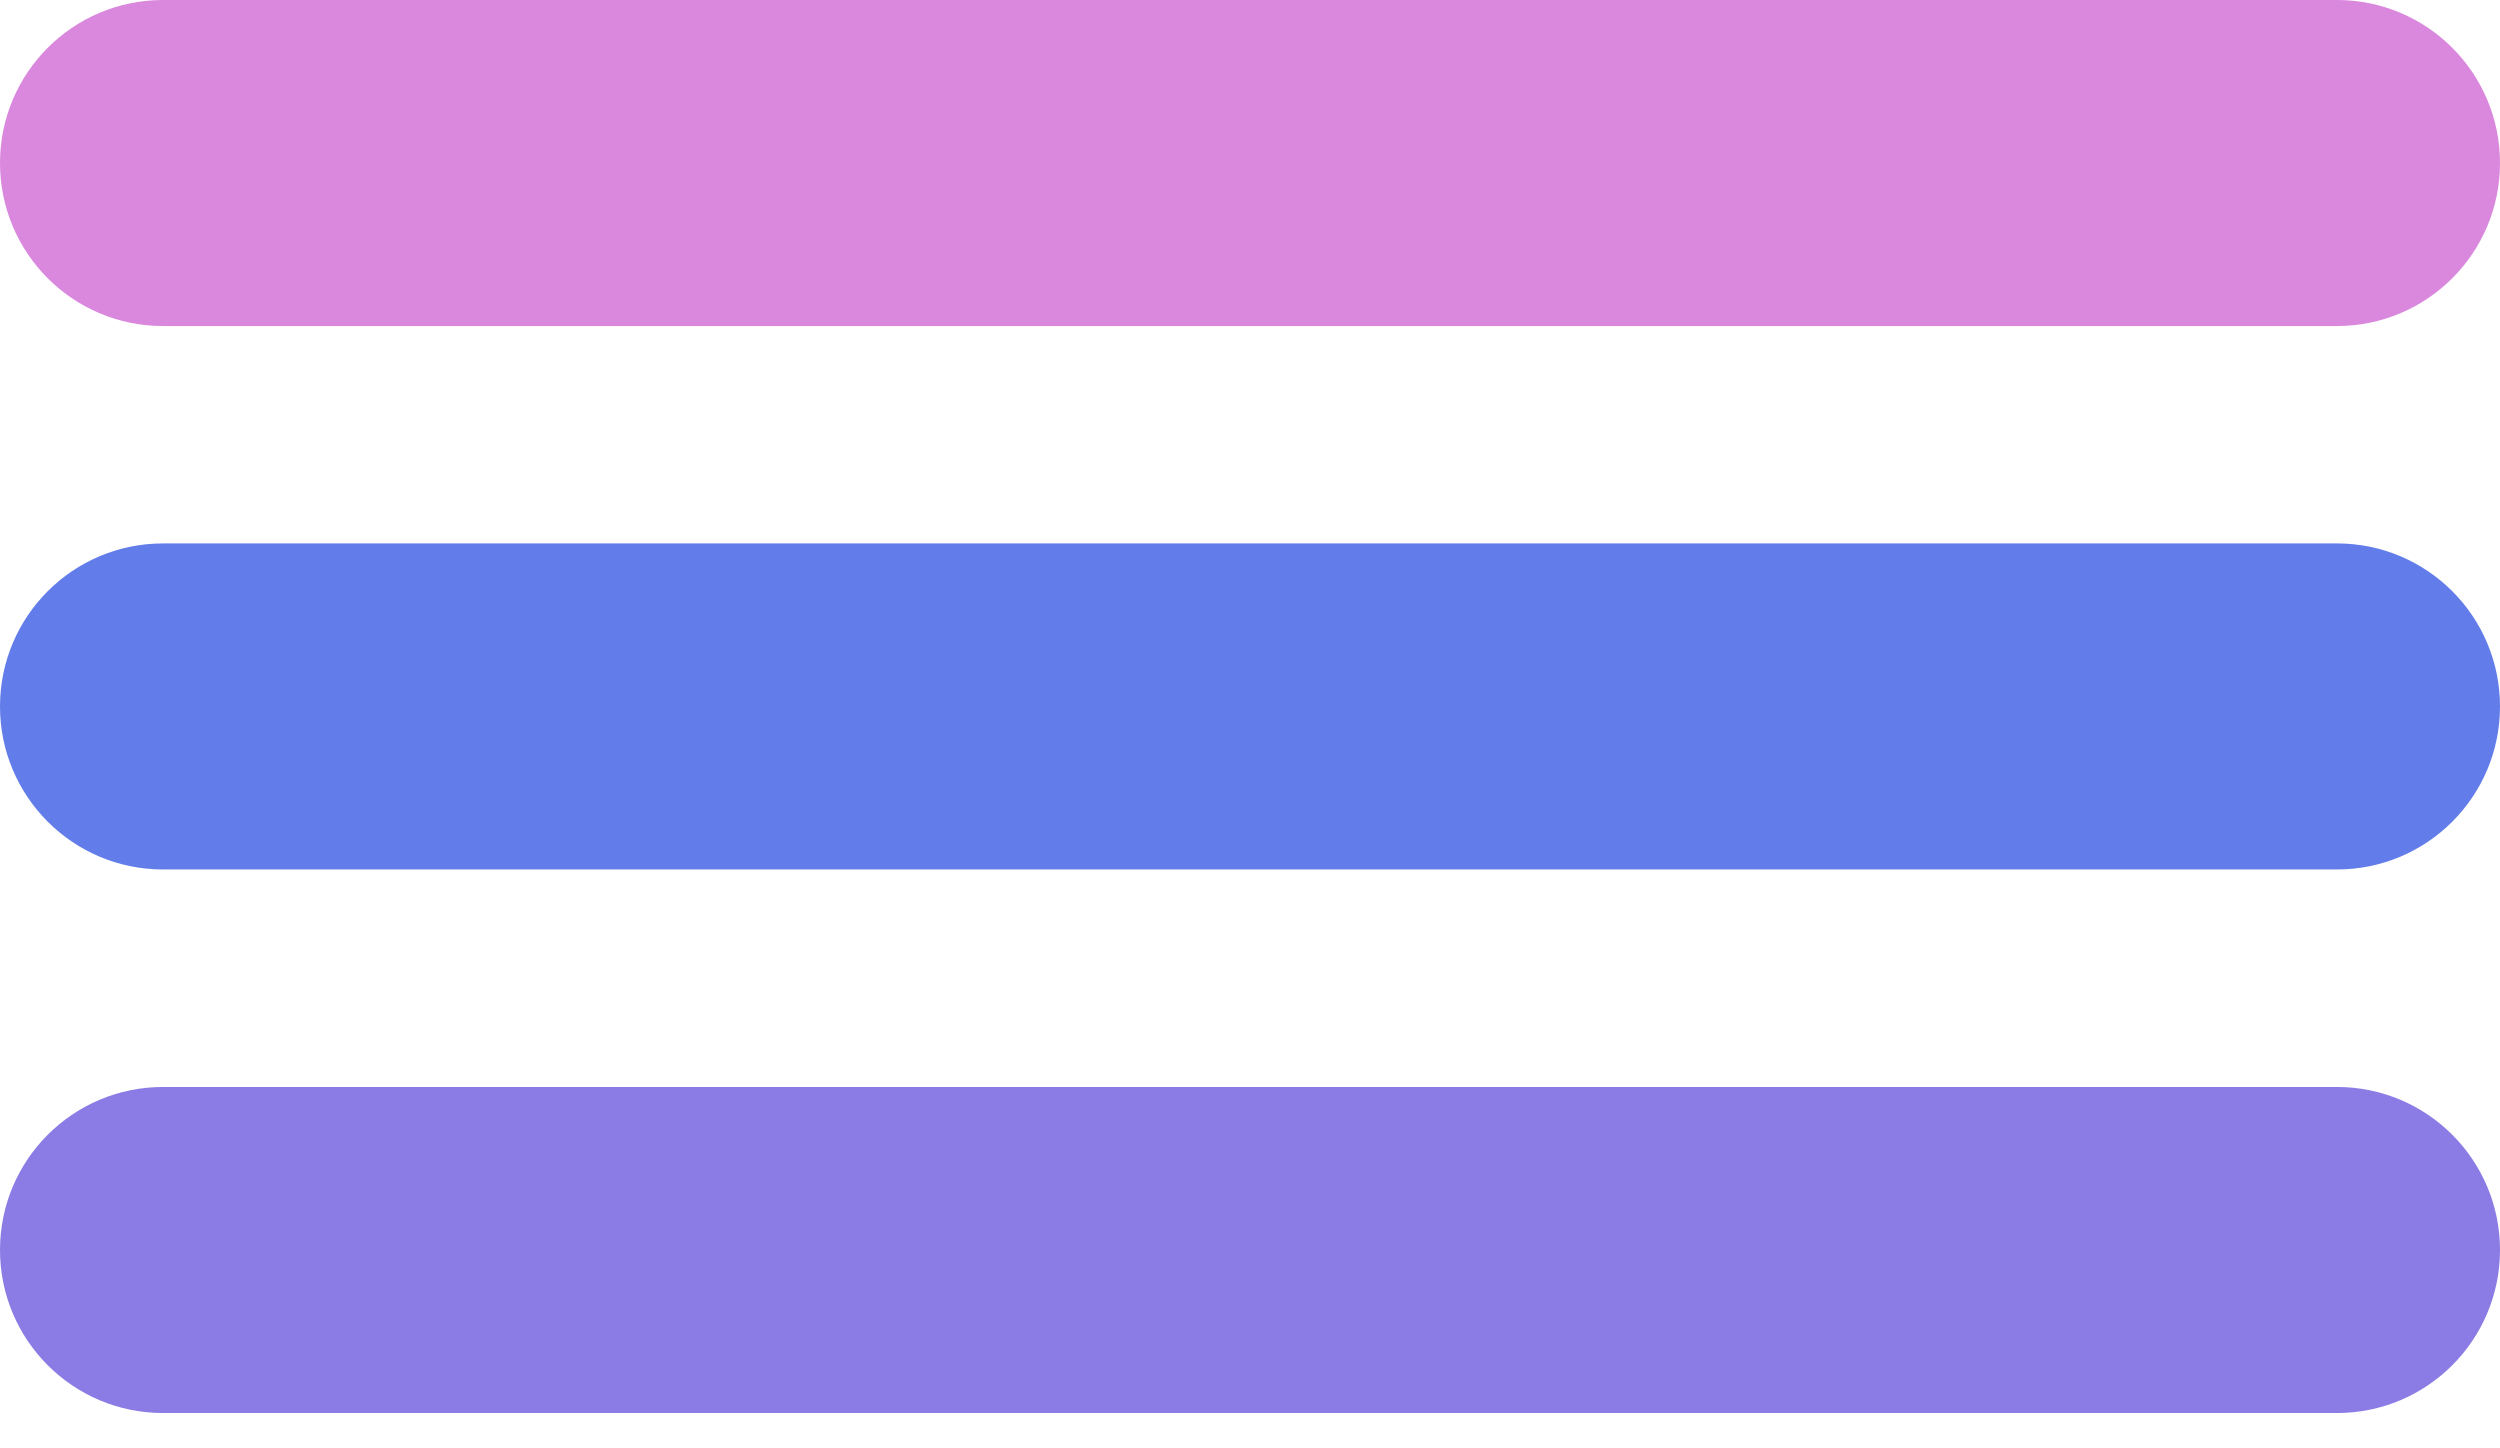
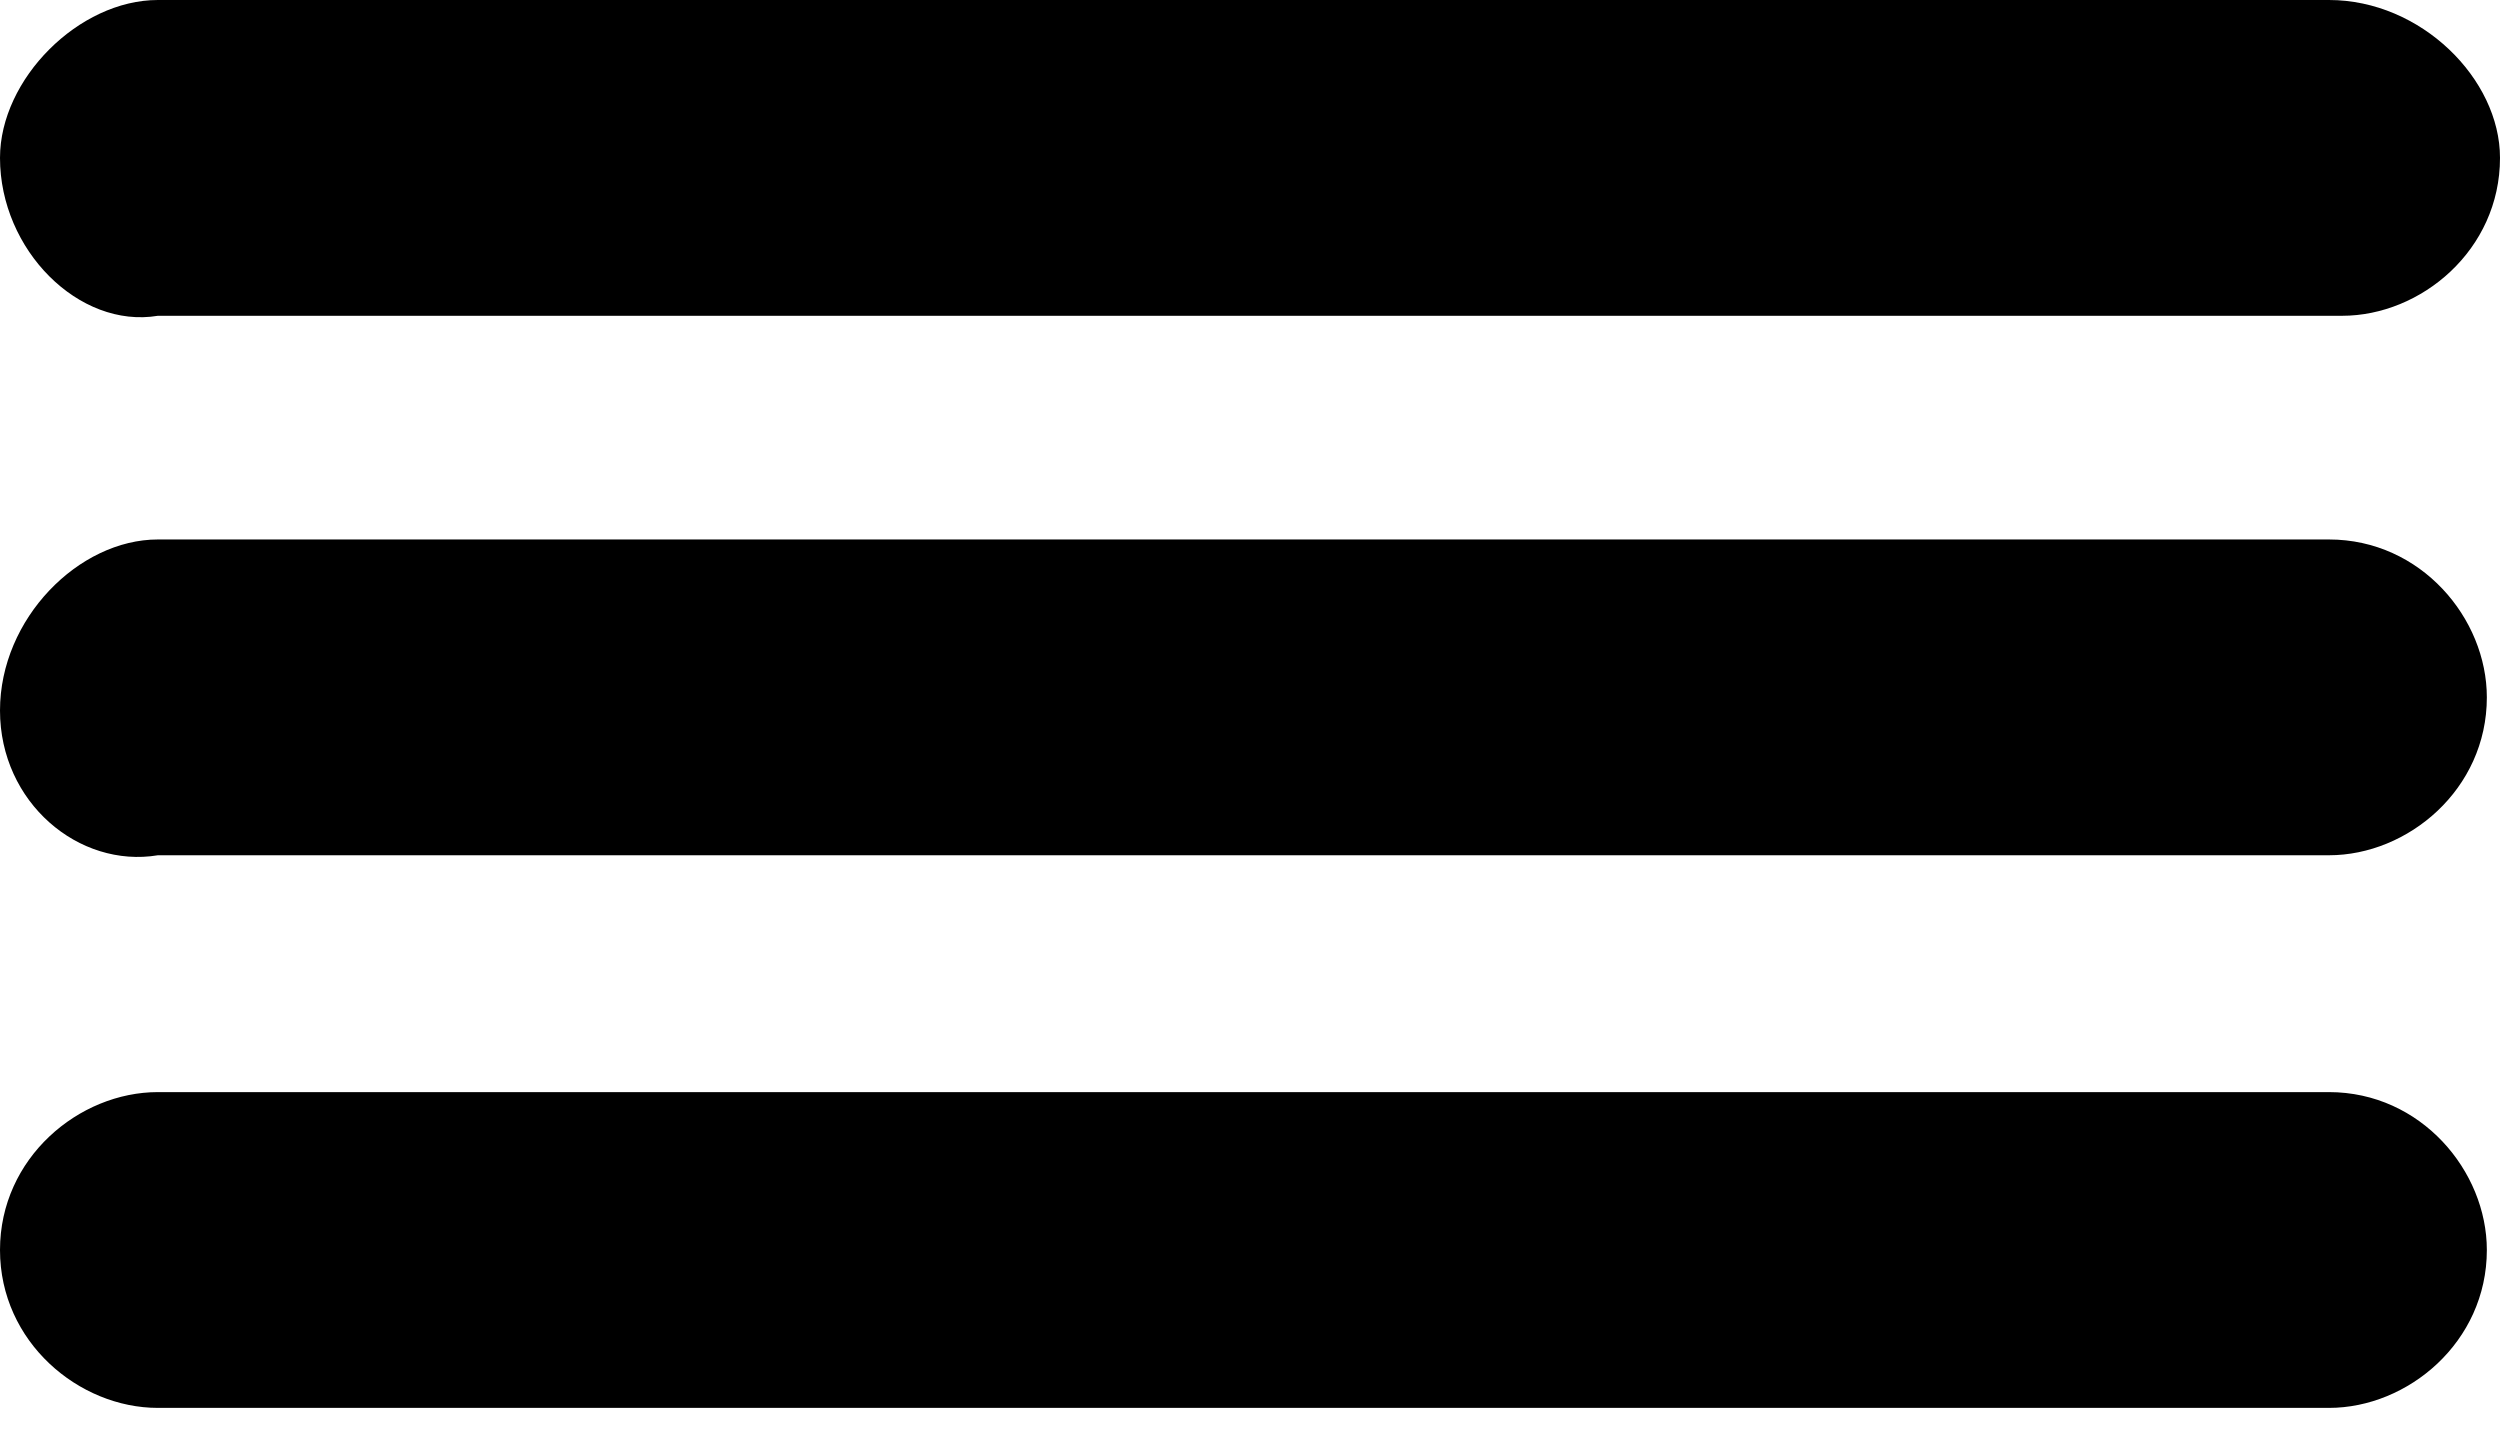
- <svg xmlns="http://www.w3.org/2000/svg" width="19" height="11" viewBox="0 0 19 11" fill="none">
-   <rect width="19" height="2.478" rx="1.239" fill="#DA88DE" />
-   <rect y="4.13" width="19" height="2.478" rx="1.239" fill="#627DE9" />
-   <rect y="8.261" width="19" height="2.478" rx="1.239" fill="#8B7CE5" />
+ <svg xmlns="http://www.w3.org/2000/svg" version="1.1" id="Layer_1" x="0px" y="0px" viewBox="0 0 19 11" style="enable-background:new 0 0 19 11;" xml:space="preserve">
+   <path d="M1.2,0h16.5C18.4,0,19,0.6,19,1.2l0,0c0,0.7-0.6,1.2-1.2,1.2H1.2C0.6,2.5,0,1.9,0,1.2l0,0C0,0.6,0.6,0,1.2,0z" />
+   <path d="M1.2,4.1h16.5c0.7,0,1.2,0.6,1.2,1.2l0,0c0,0.7-0.6,1.2-1.2,1.2H1.2C0.6,6.6,0,6.1,0,5.4l0,0C0,4.7,0.6,4.1,1.2,4.1z" />
+   <path d="M1.2,8.3h16.5c0.7,0,1.2,0.6,1.2,1.2l0,0c0,0.7-0.6,1.2-1.2,1.2H1.2C0.6,10.7,0,10.2,0,9.5l0,0C0,8.8,0.6,8.3,1.2,8.3z" />
</svg>
